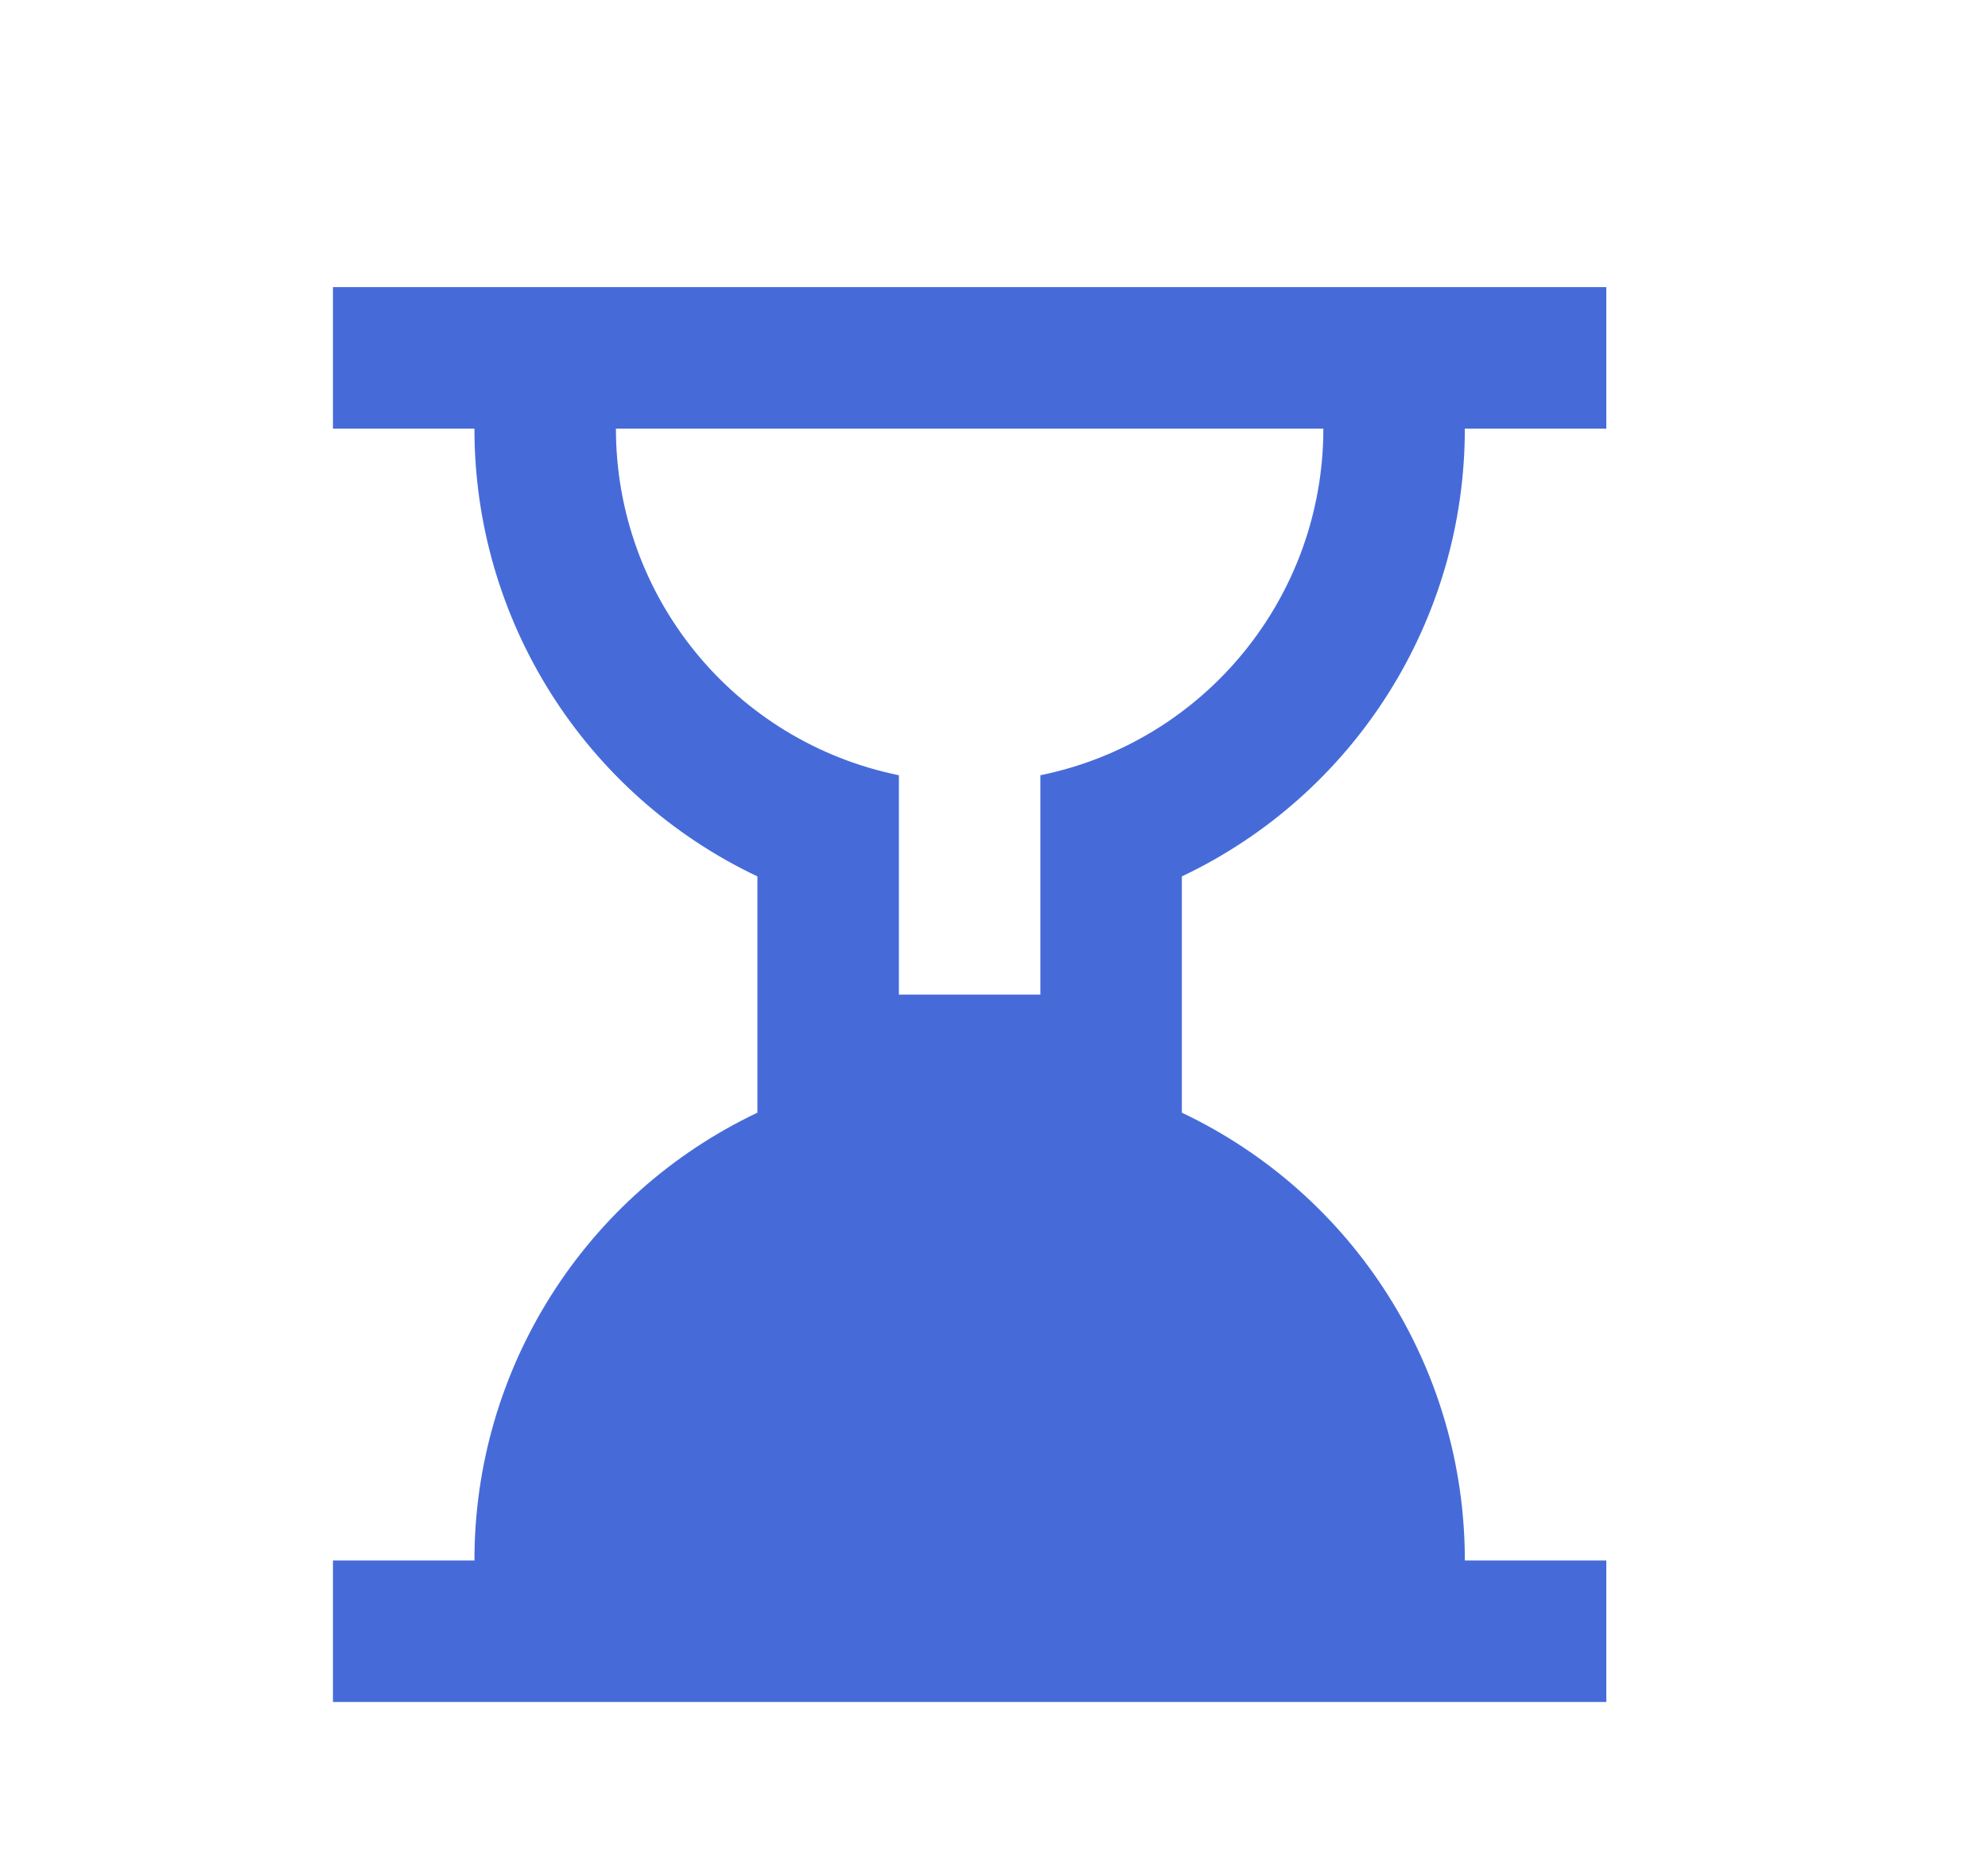
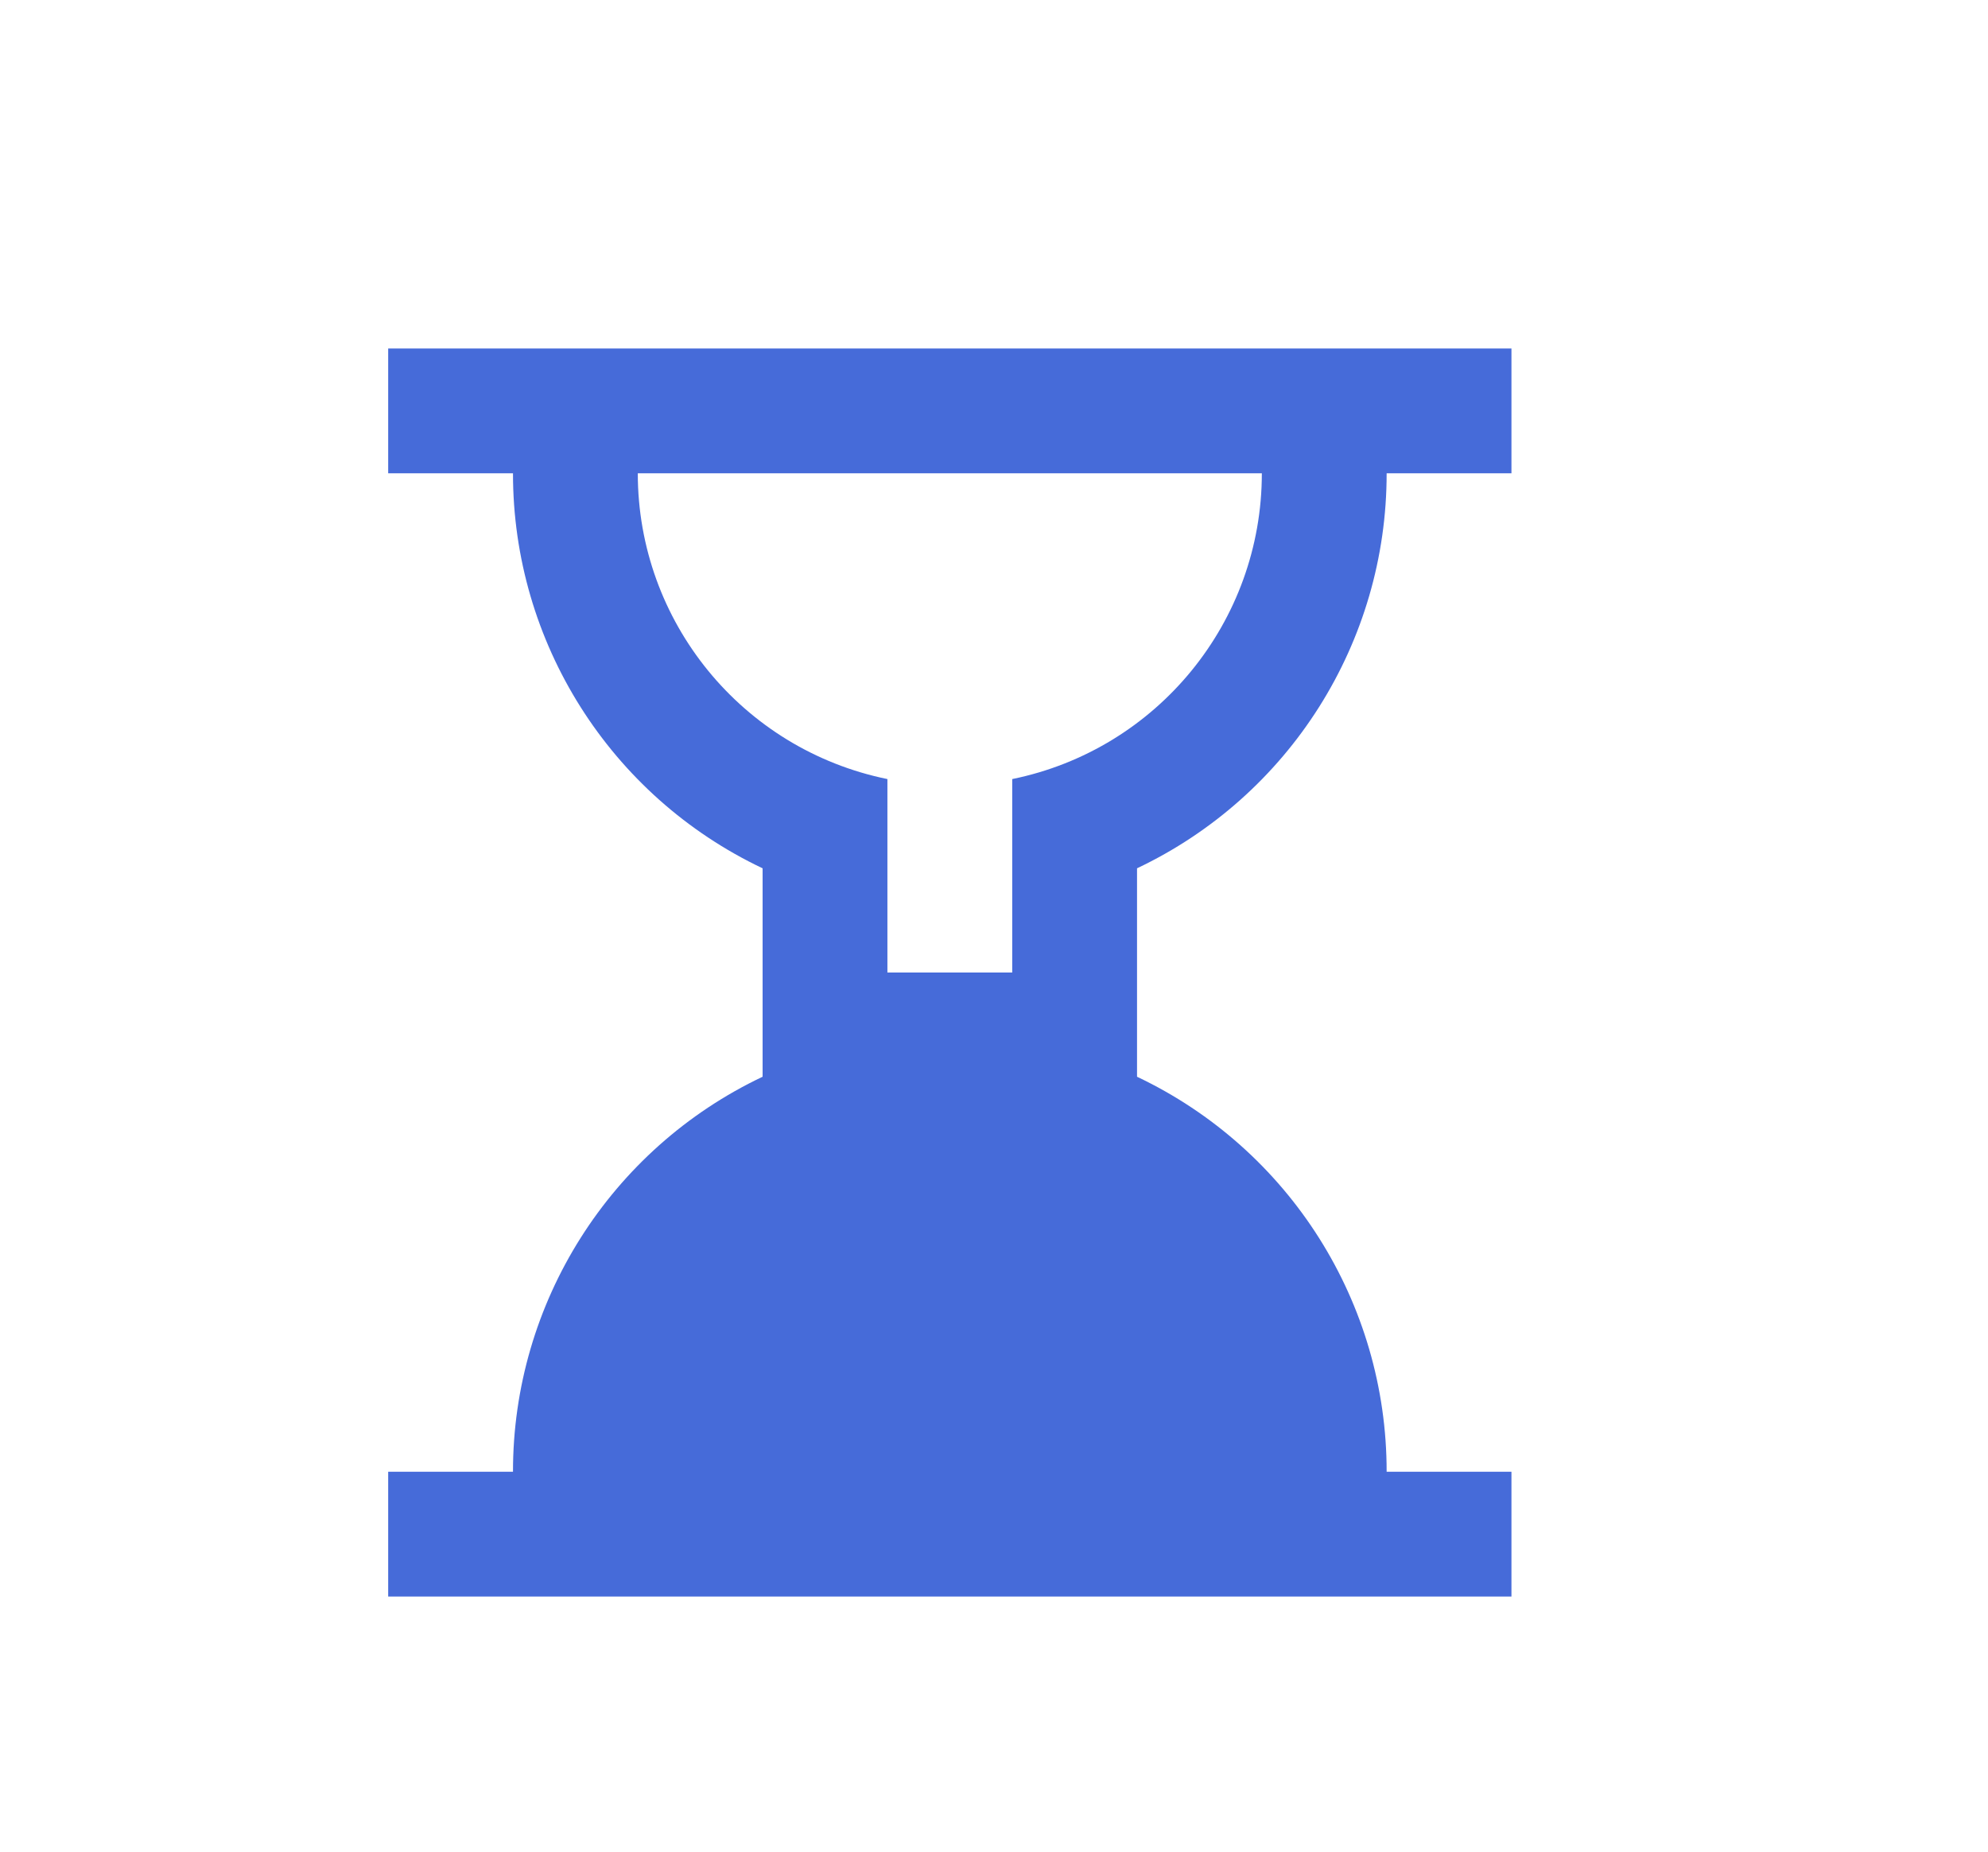
<svg xmlns="http://www.w3.org/2000/svg" version="1.1" id="Layer_1" x="0px" y="0px" width="612px" height="570px" viewBox="0 0 612 570" enable-background="new 0 0 612 570" xml:space="preserve">
  <g id="Layer_1_1_">
</g>
  <g id="Layer_3" display="none">
</g>
  <g id="Layer_5" display="none">
</g>
-   <path fill="#466BD9" d="M146.056,480.394c-0.046-58.926,33.873-112.601,87.111-137.854v-72.738  c-53.238-25.253-87.157-78.928-87.111-137.853H102.5V88.394h392v43.555h-43.557c0.048,58.925-33.871,112.6-87.11,137.853v72.738  c53.239,25.253,87.158,78.928,87.11,137.854H494.5v43.555h-392v-43.555H146.056z M189.612,131.949  c-0.01,51.752,36.405,96.361,87.11,106.711v67.512h43.557V238.66c50.705-10.35,87.122-54.959,87.111-106.711H189.612z" />
+   <path fill="#466BD9" d="M157.922,453.079c-0.04-51.98,29.88-99.329,76.844-121.605v-64.165  c-46.963-22.276-76.884-69.625-76.844-121.604H119.5v-38.422h345.797v38.422h-38.424c0.043,51.979-29.879,99.328-76.842,121.604  v64.165c46.963,22.276,76.885,69.625,76.842,121.605h38.424V491.5H119.5v-38.421H157.922z M196.344,145.704  c-0.009,45.652,32.114,85.004,76.843,94.133v59.555h38.423v-59.555c44.729-9.129,76.854-48.48,76.844-94.133H196.344z" />
</svg>
